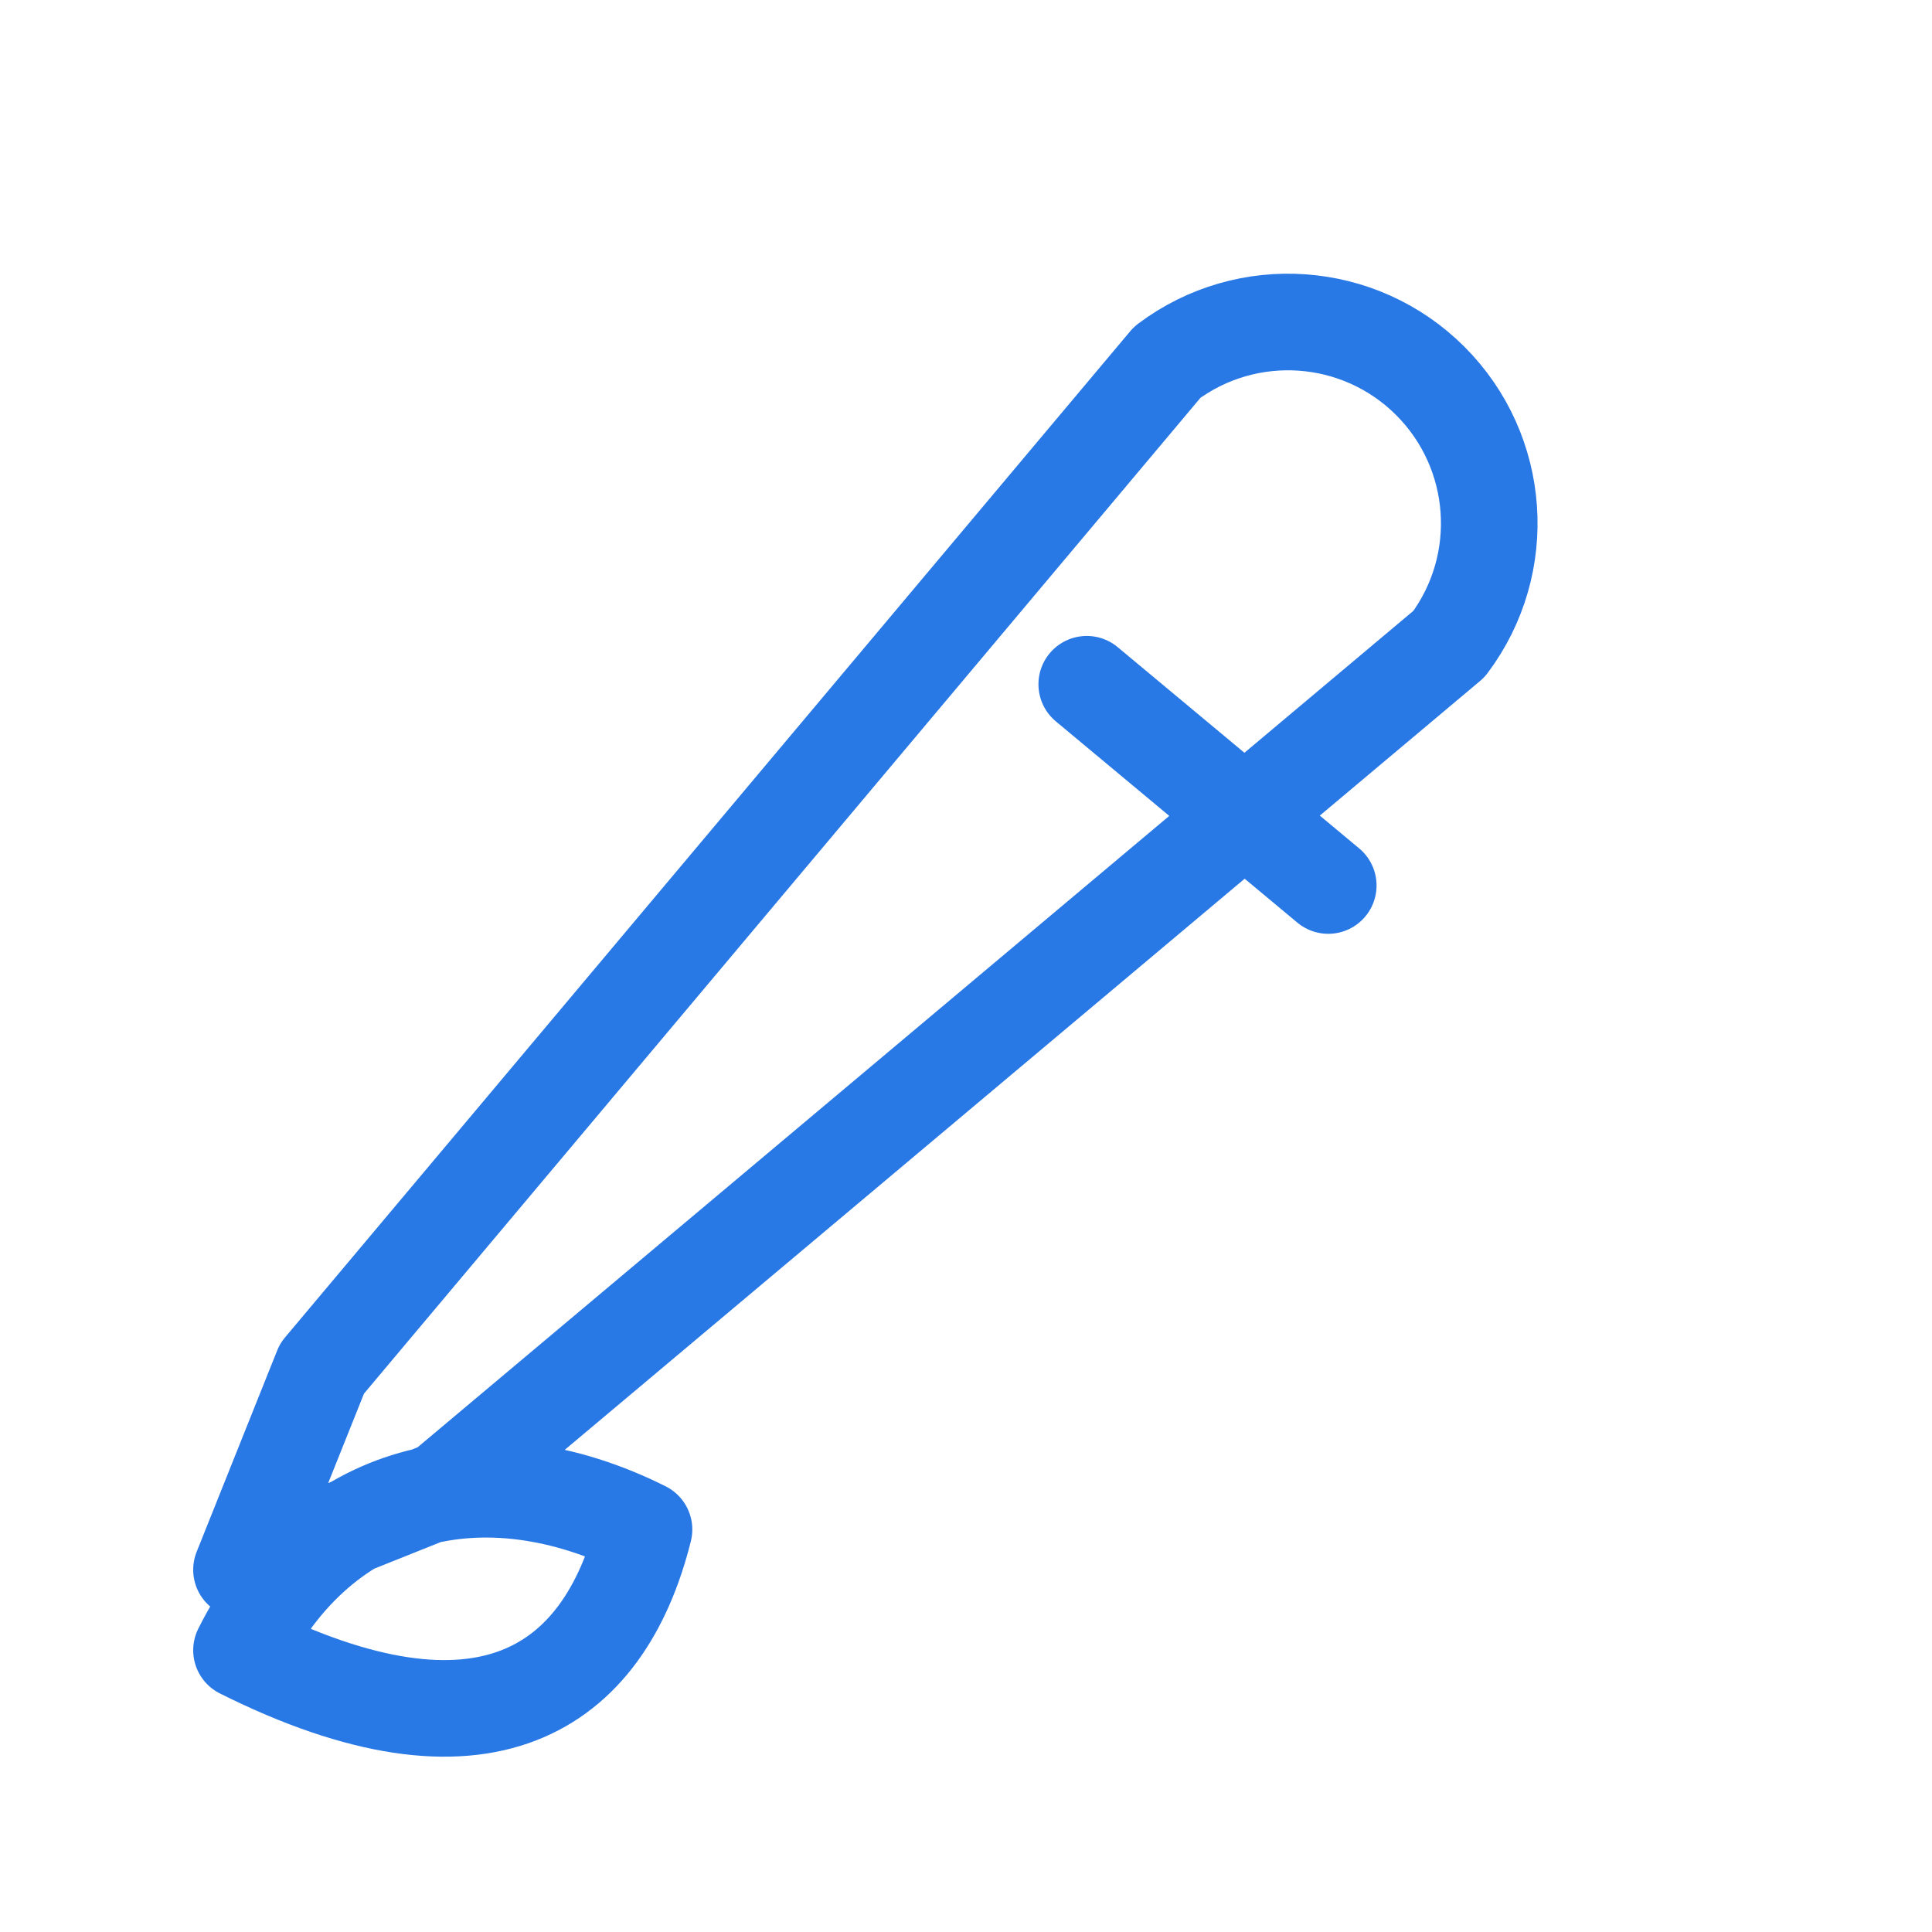
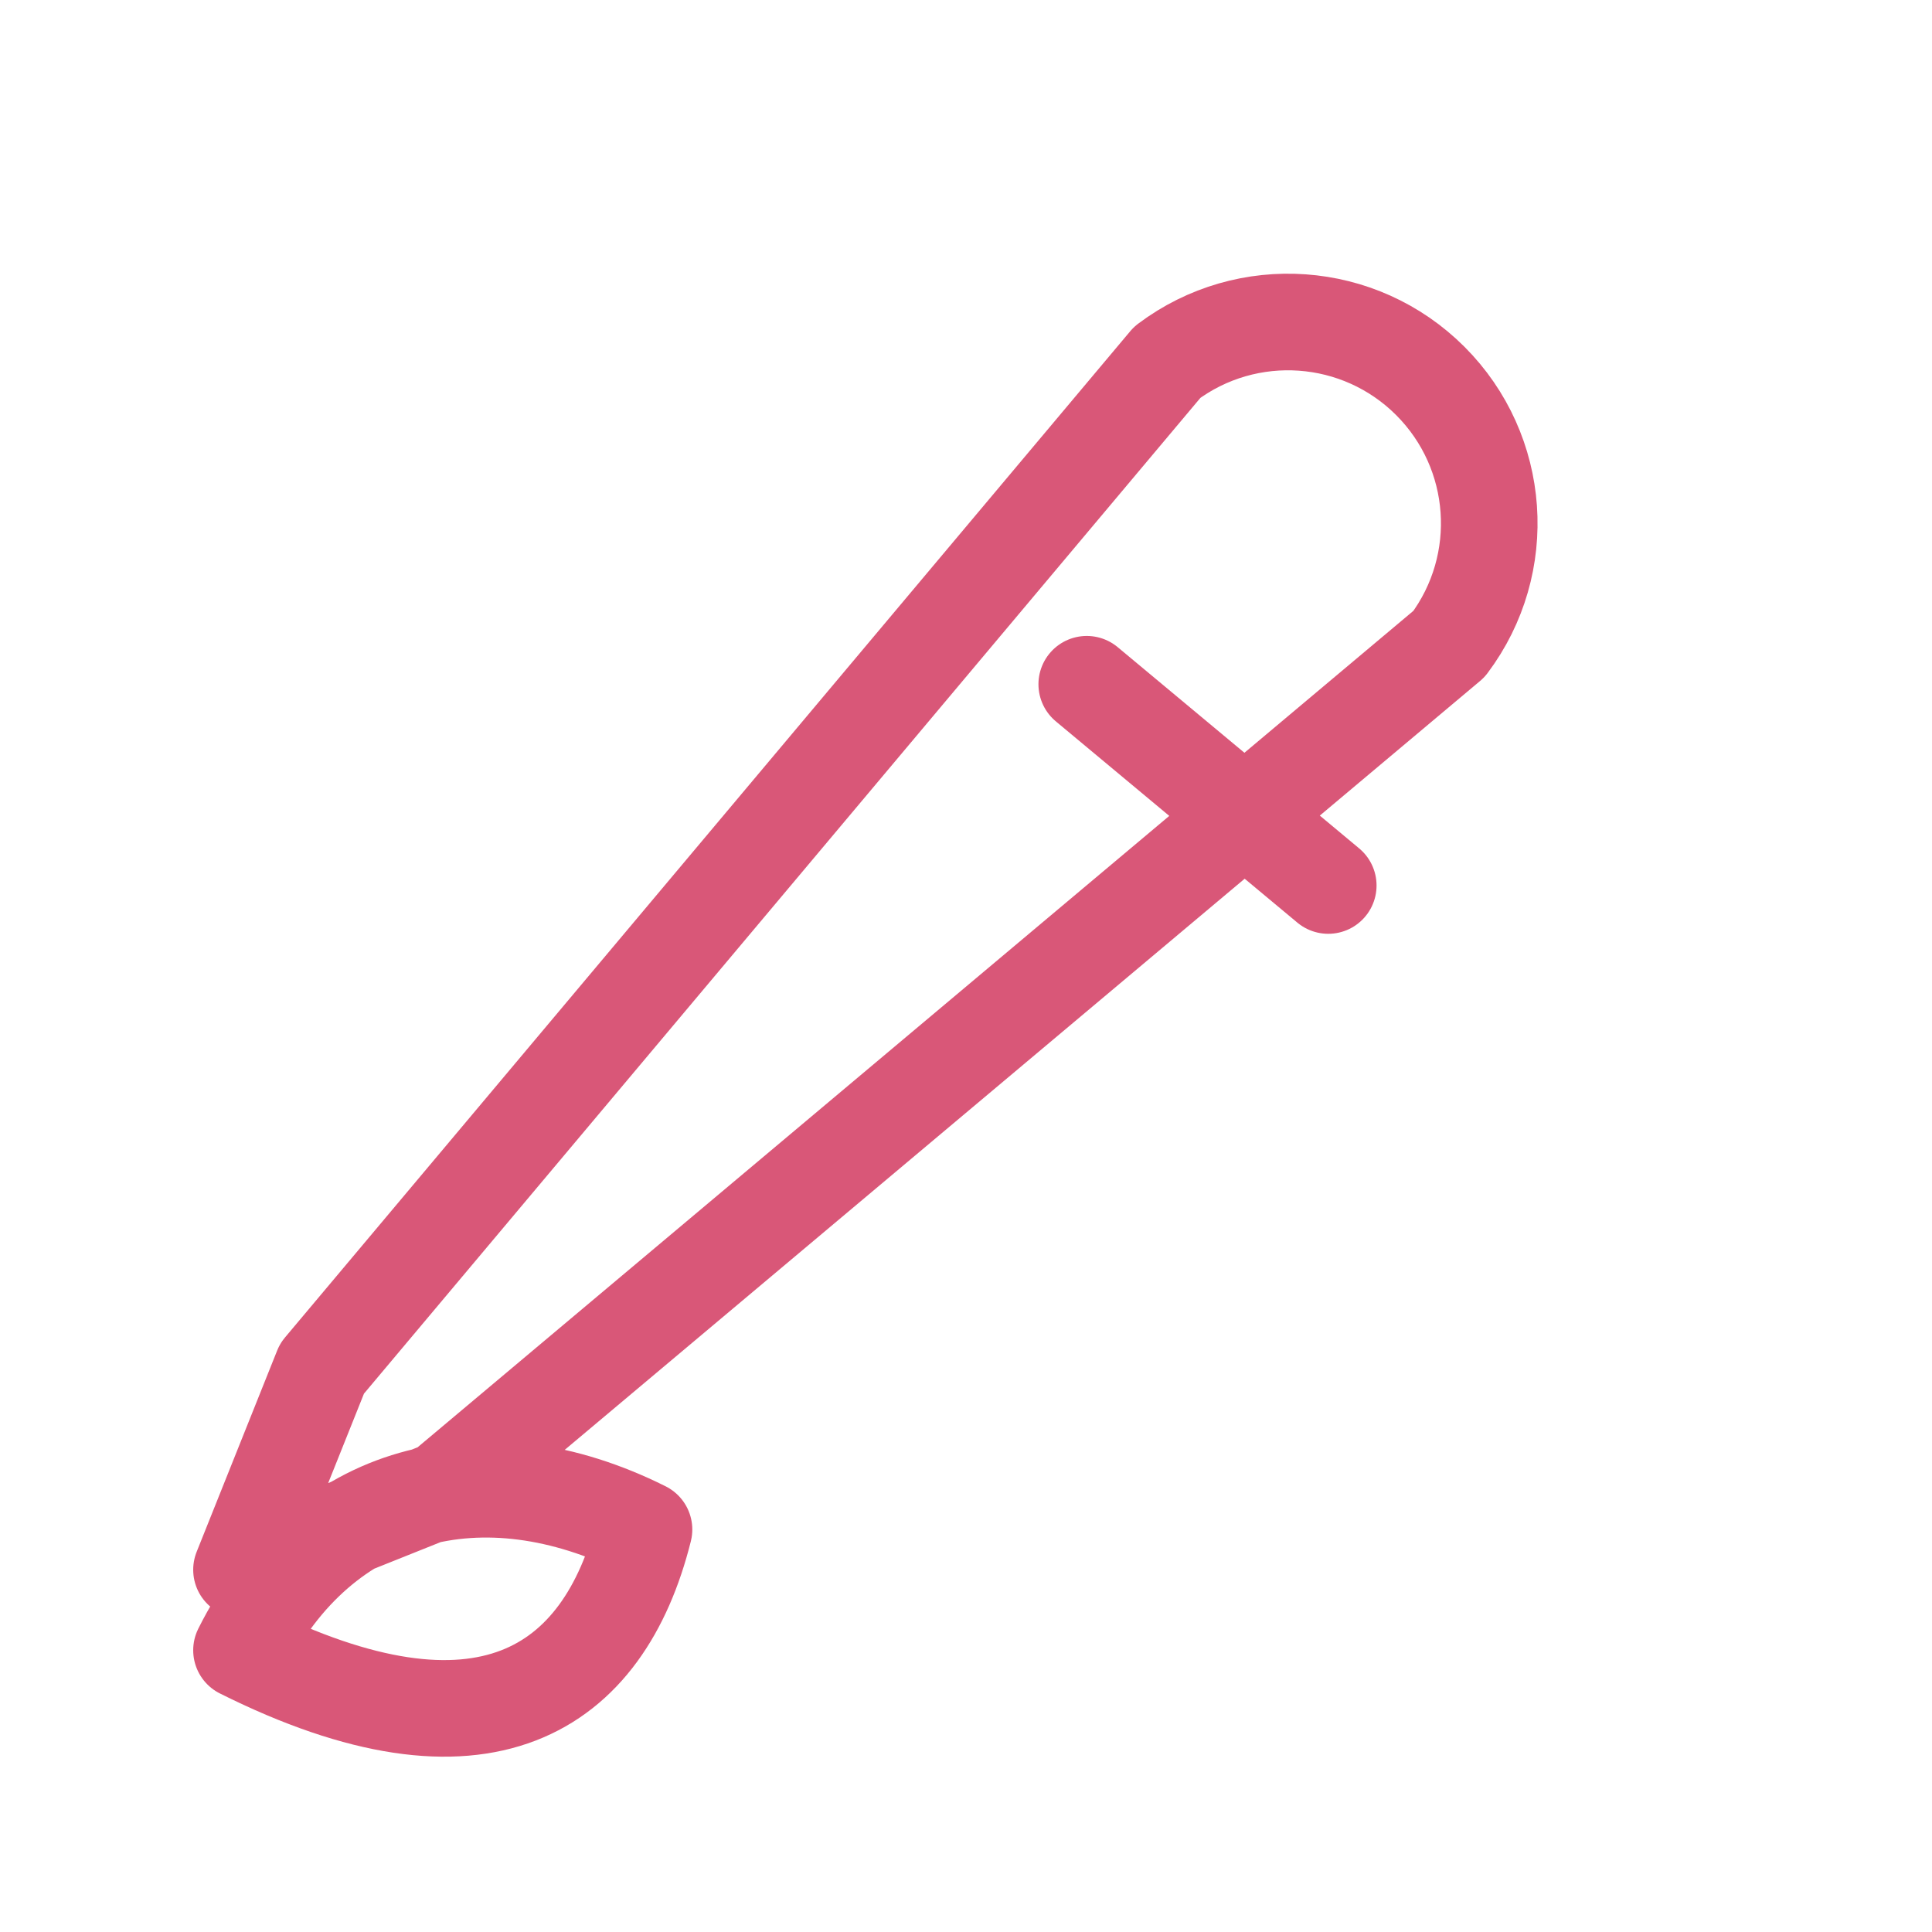
<svg xmlns="http://www.w3.org/2000/svg" width="96" height="96" viewBox="0 0 48 48">
-   <g fill="none" stroke="#2878e5" stroke-width="2.4" stroke-linecap="round" stroke-linejoin="round">
+   <g fill="none" stroke="#D95778" stroke-width="2.4" stroke-linecap="round" stroke-linejoin="round">
    <path d="m8 34 21-25a5 5 0 0 1 7 7L11 37l-5 2 2-5ZM6 41c2-4 6-5 10-3-1 4-4 6-10 3ZM27 17l6 5" />
  </g>
</svg>
